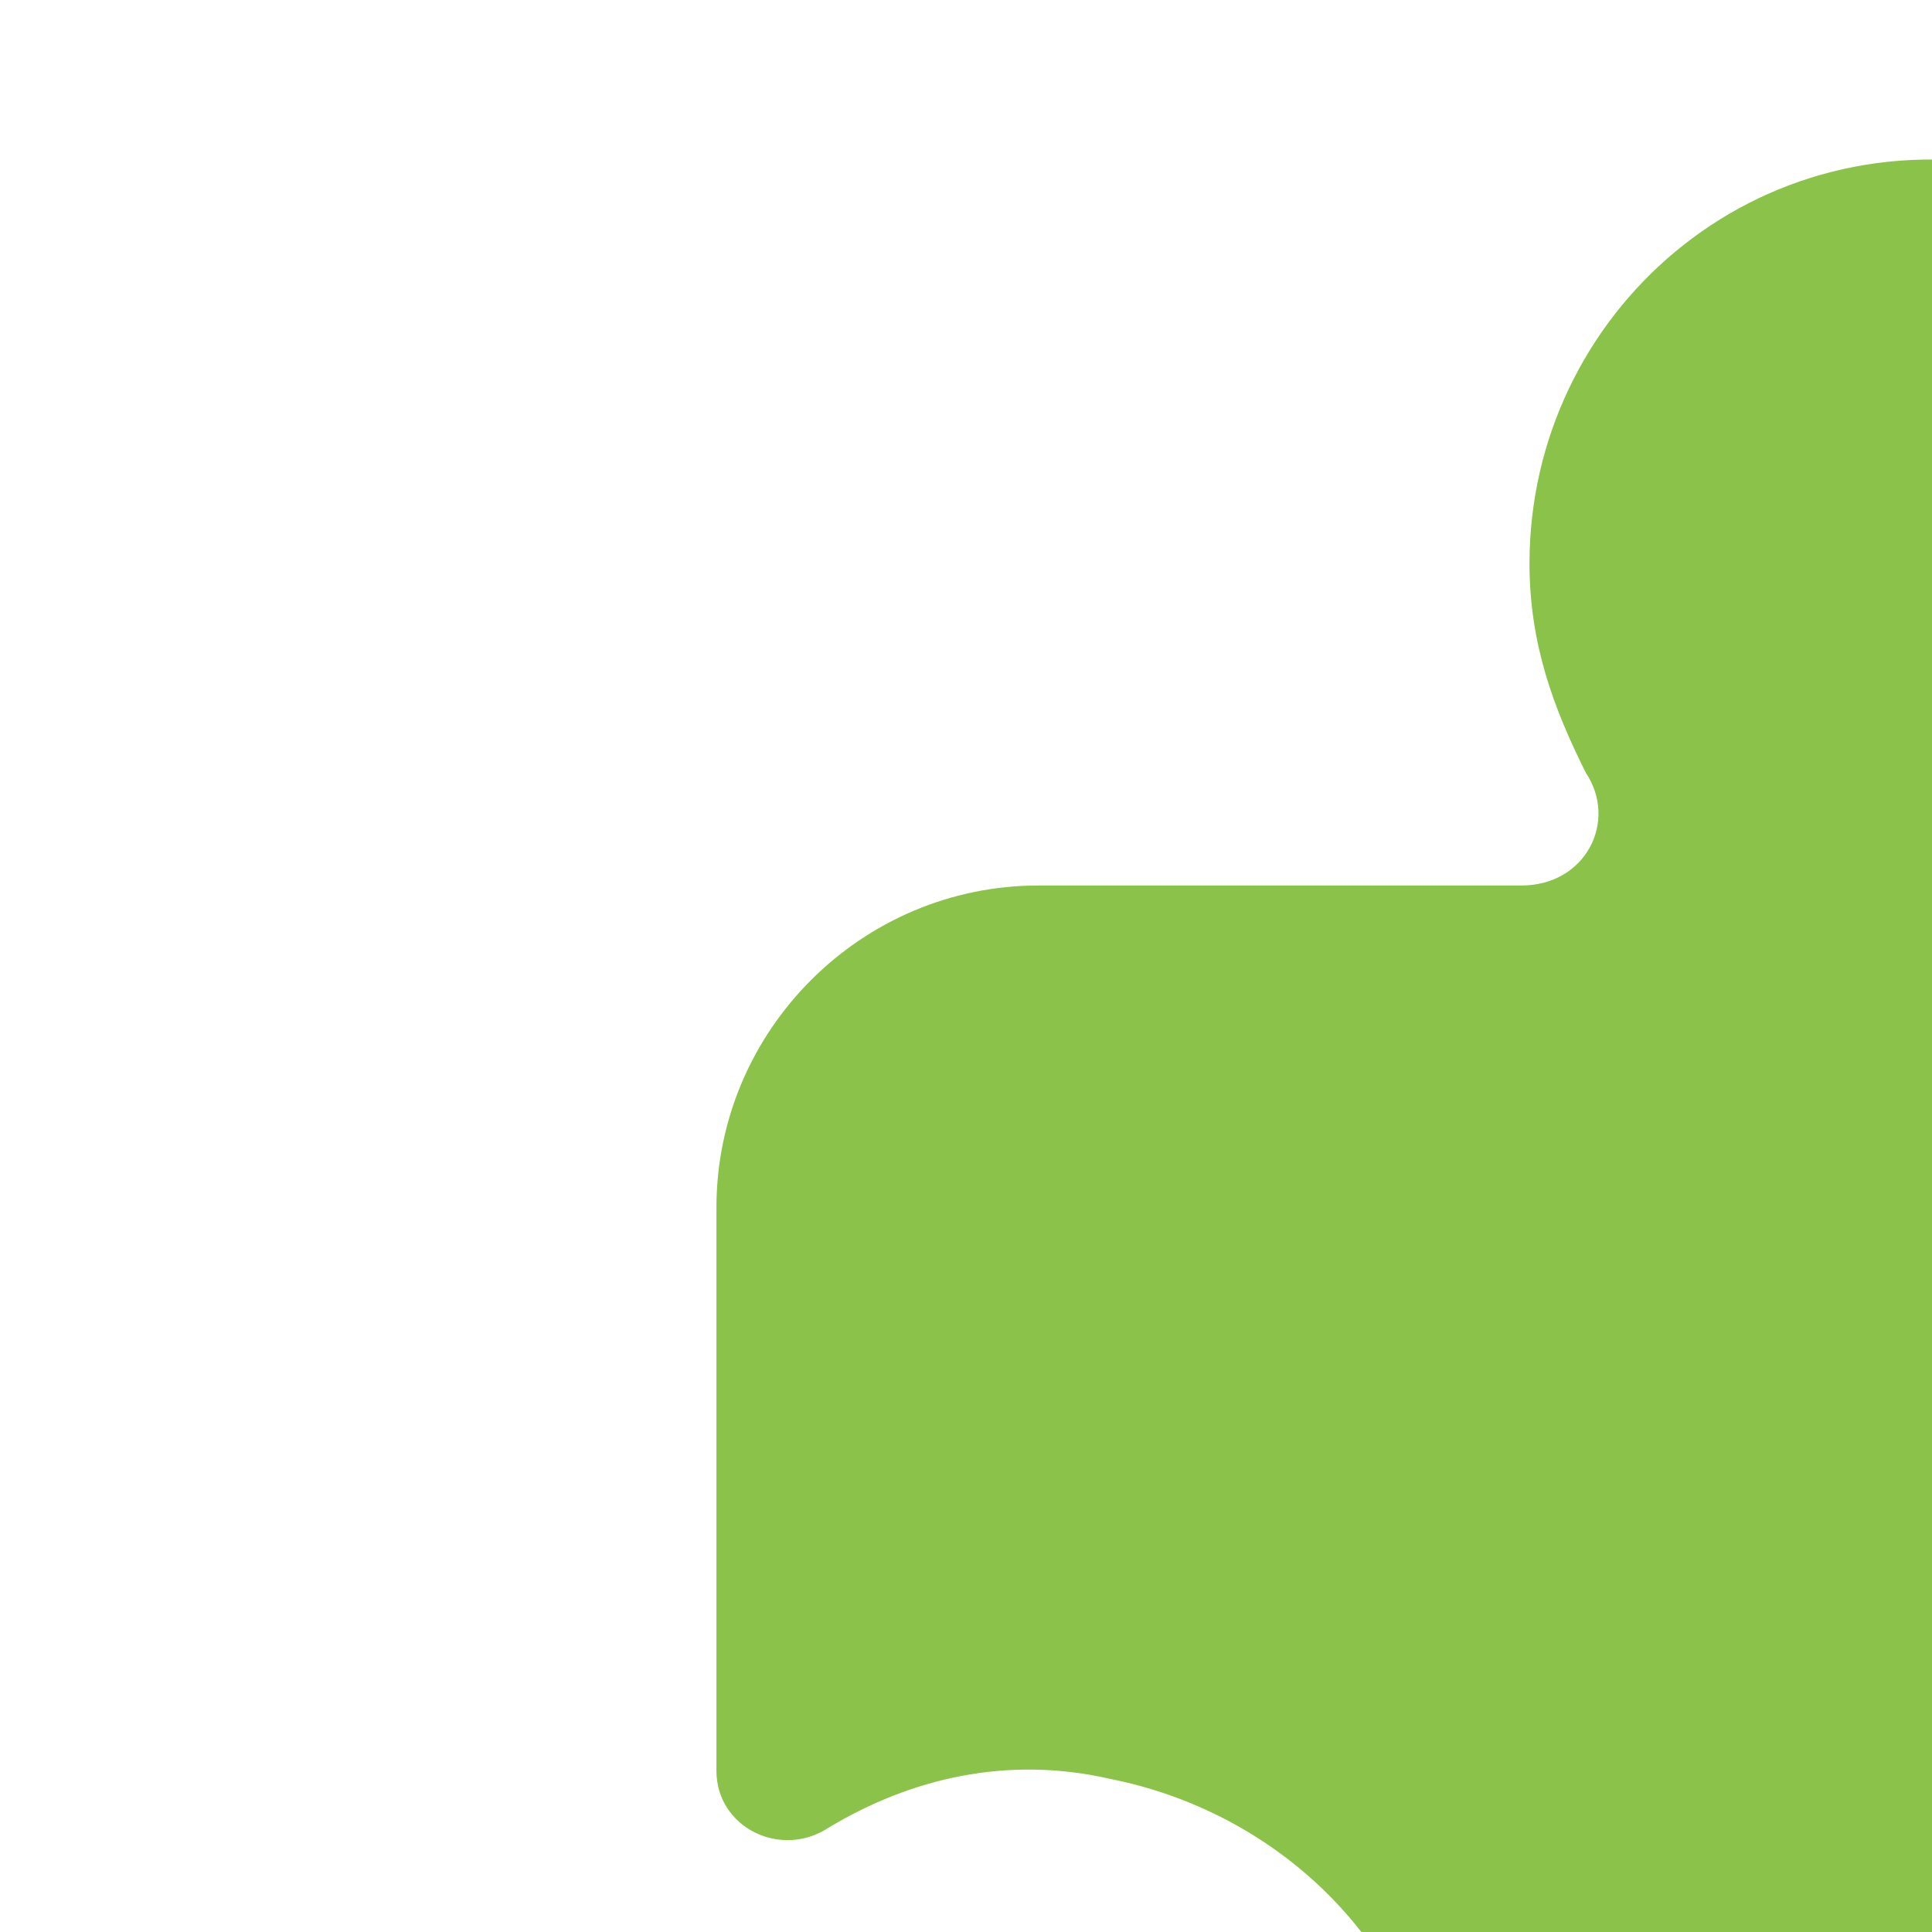
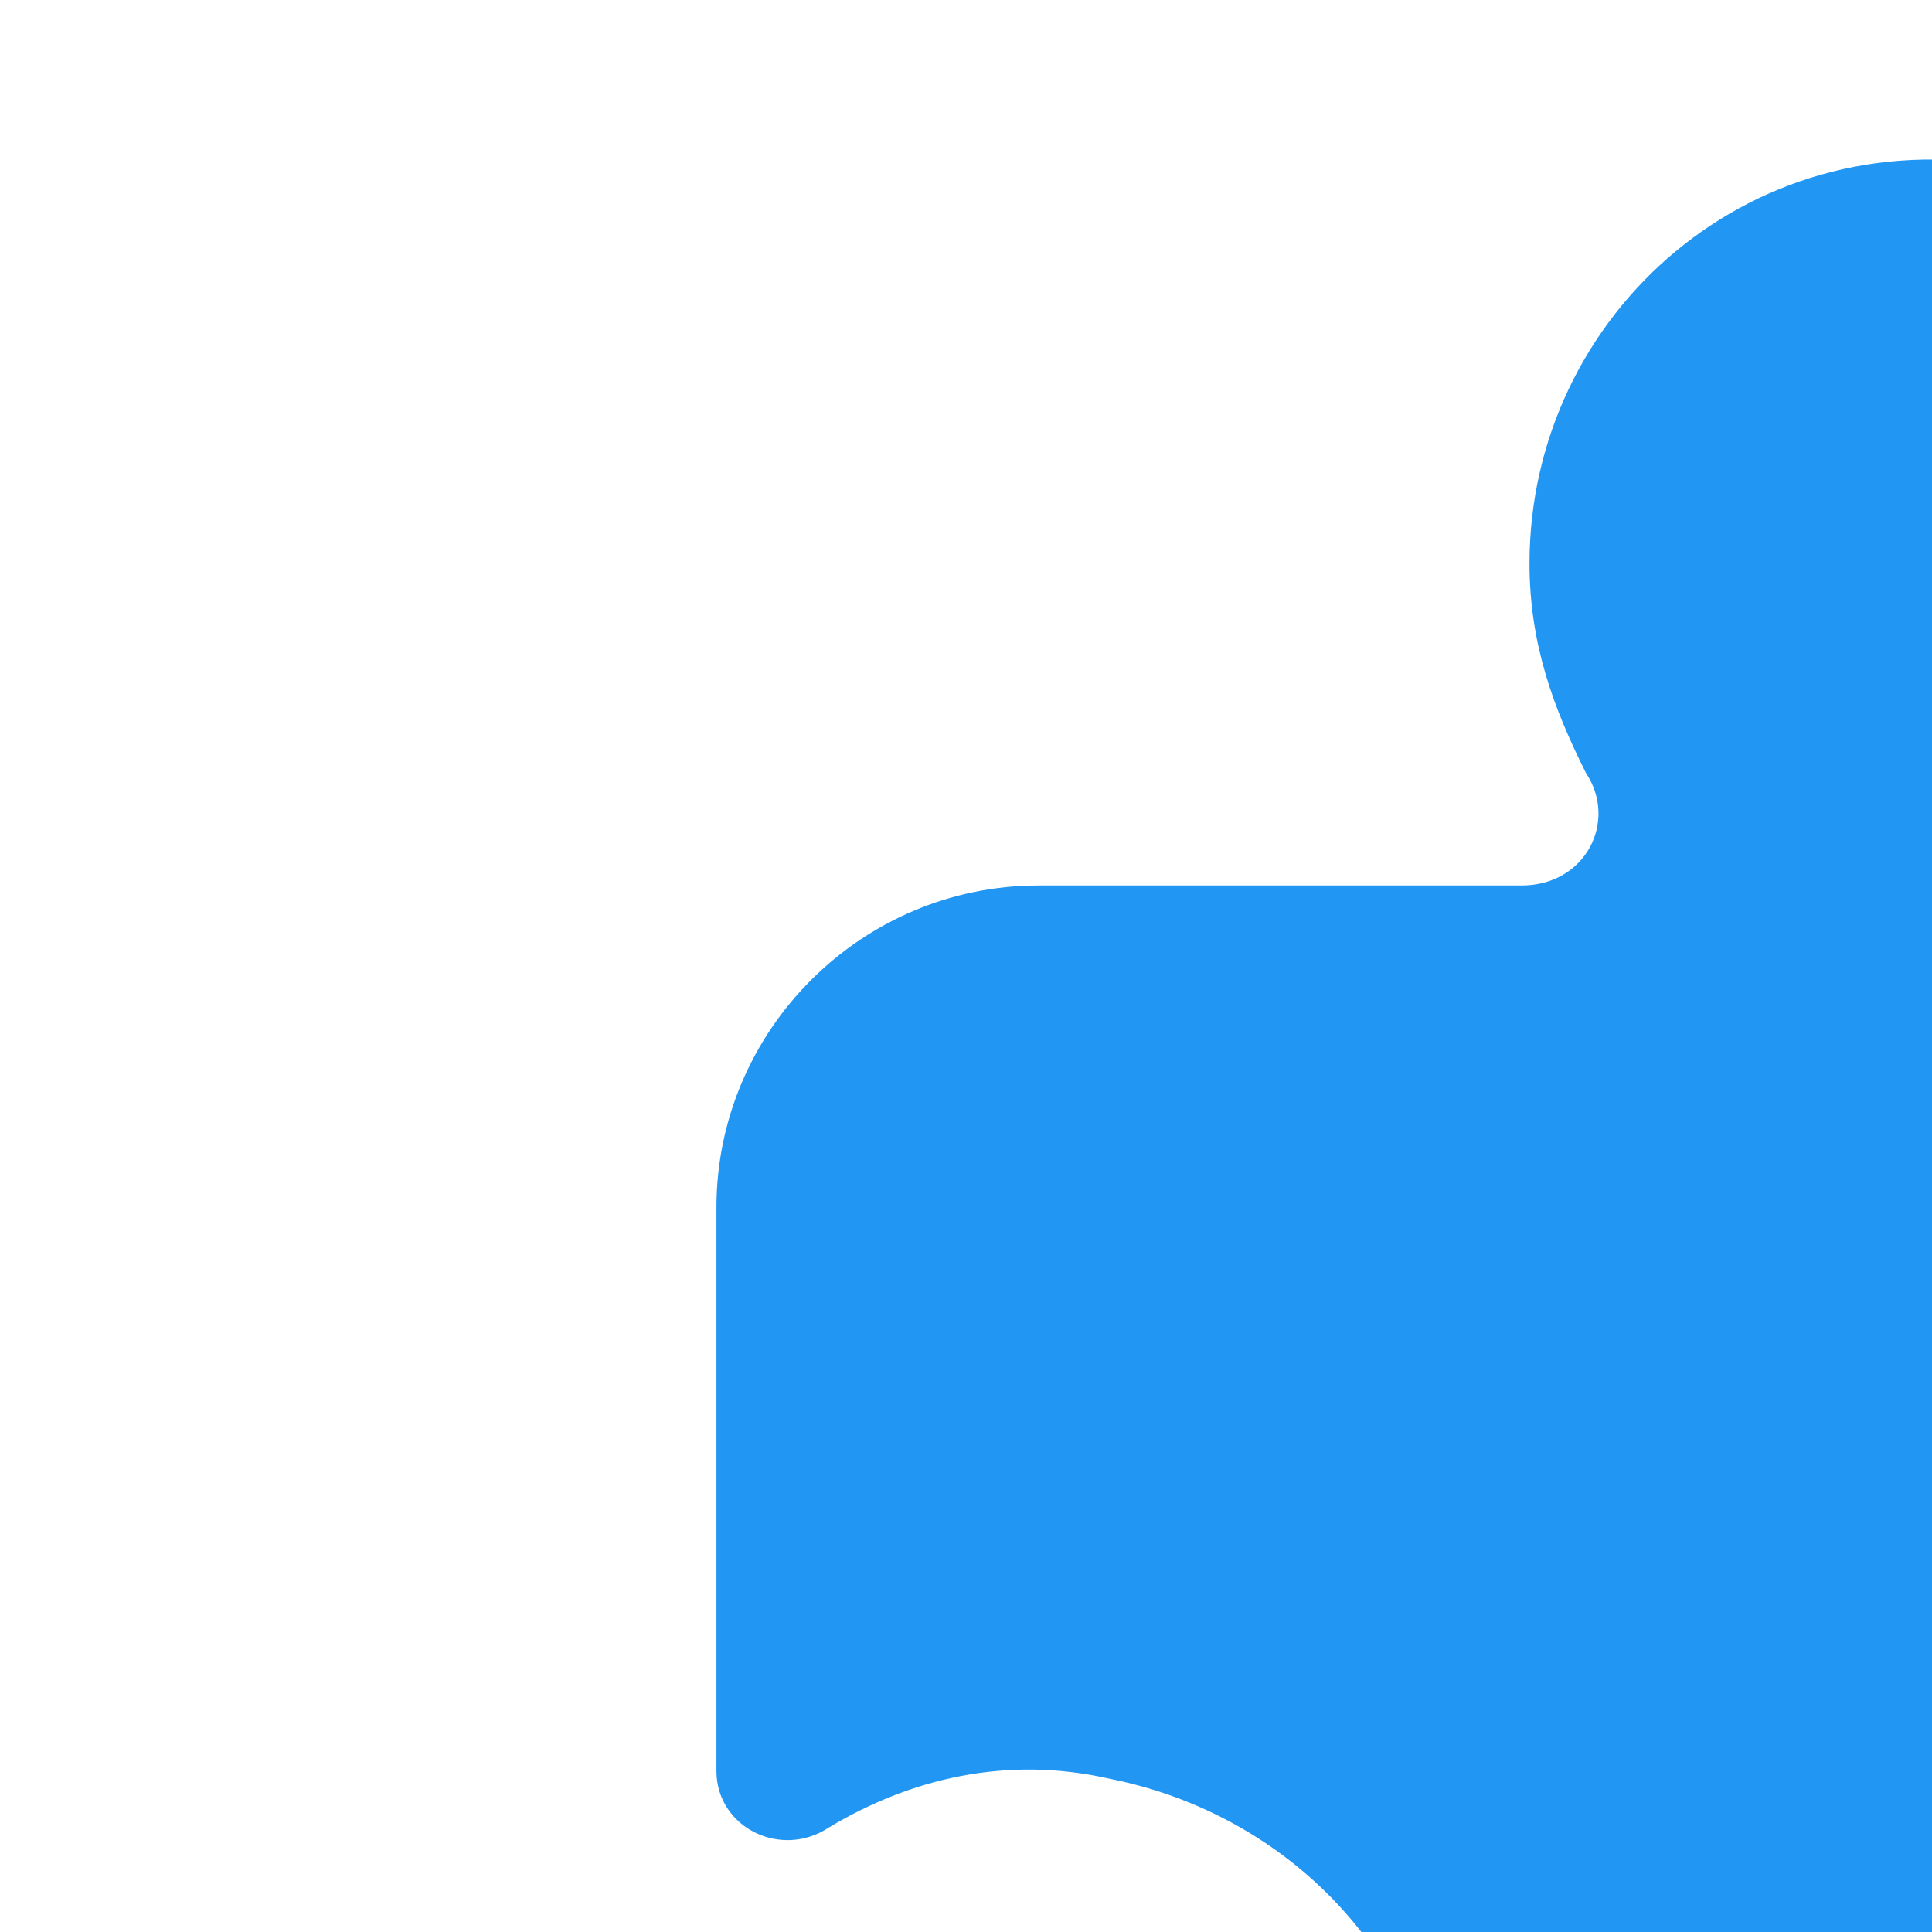
<svg xmlns="http://www.w3.org/2000/svg" version="1" width="45" height="45" viewBox="0 0 24.00 24.00">
-   <path fill="#8BC34A" d="M39,15c0-2.2-1.8-4-4-4h-6c-0.7,0-1.1-0.8-0.7-1.4c0.6-1,0.9-2.2,0.6-3.5c-0.4-2-1.9-3.6-3.8-4 C21.8,1.4,19,3.9,19,7c0,1,0.3,1.8,0.7,2.6c0.4,0.6,0,1.4-0.8,1.4h-6c-2.2,0-4,1.8-4,4v7c0,0.7,0.8,1.1,1.4,0.7 c1-0.6,2.2-0.9,3.5-0.6c2,0.4,3.6,1.9,4,3.8c0.7,3.2-1.8,6.1-4.9,6.1c-1,0-1.8-0.3-2.6-0.7C9.8,30.9,9,31.3,9,32v6c0,2.2,1.8,4,4,4 h22c2.2,0,4-1.8,4-4V15z" />
+   <path fill="#2196F3" d="M39,15c0-2.2-1.8-4-4-4h-6c-0.7,0-1.1-0.8-0.7-1.4c0.6-1,0.9-2.2,0.6-3.5c-0.4-2-1.9-3.6-3.8-4 C21.8,1.4,19,3.9,19,7c0,1,0.3,1.8,0.7,2.6c0.4,0.6,0,1.4-0.8,1.4h-6c-2.2,0-4,1.8-4,4v7c0,0.7,0.8,1.1,1.4,0.7 c1-0.6,2.2-0.9,3.5-0.6c2,0.4,3.6,1.9,4,3.8c0.7,3.2-1.8,6.1-4.9,6.1c-1,0-1.8-0.3-2.6-0.7C9.8,30.9,9,31.3,9,32v6c0,2.2,1.8,4,4,4 h22c2.2,0,4-1.8,4-4V15z" />
</svg>
